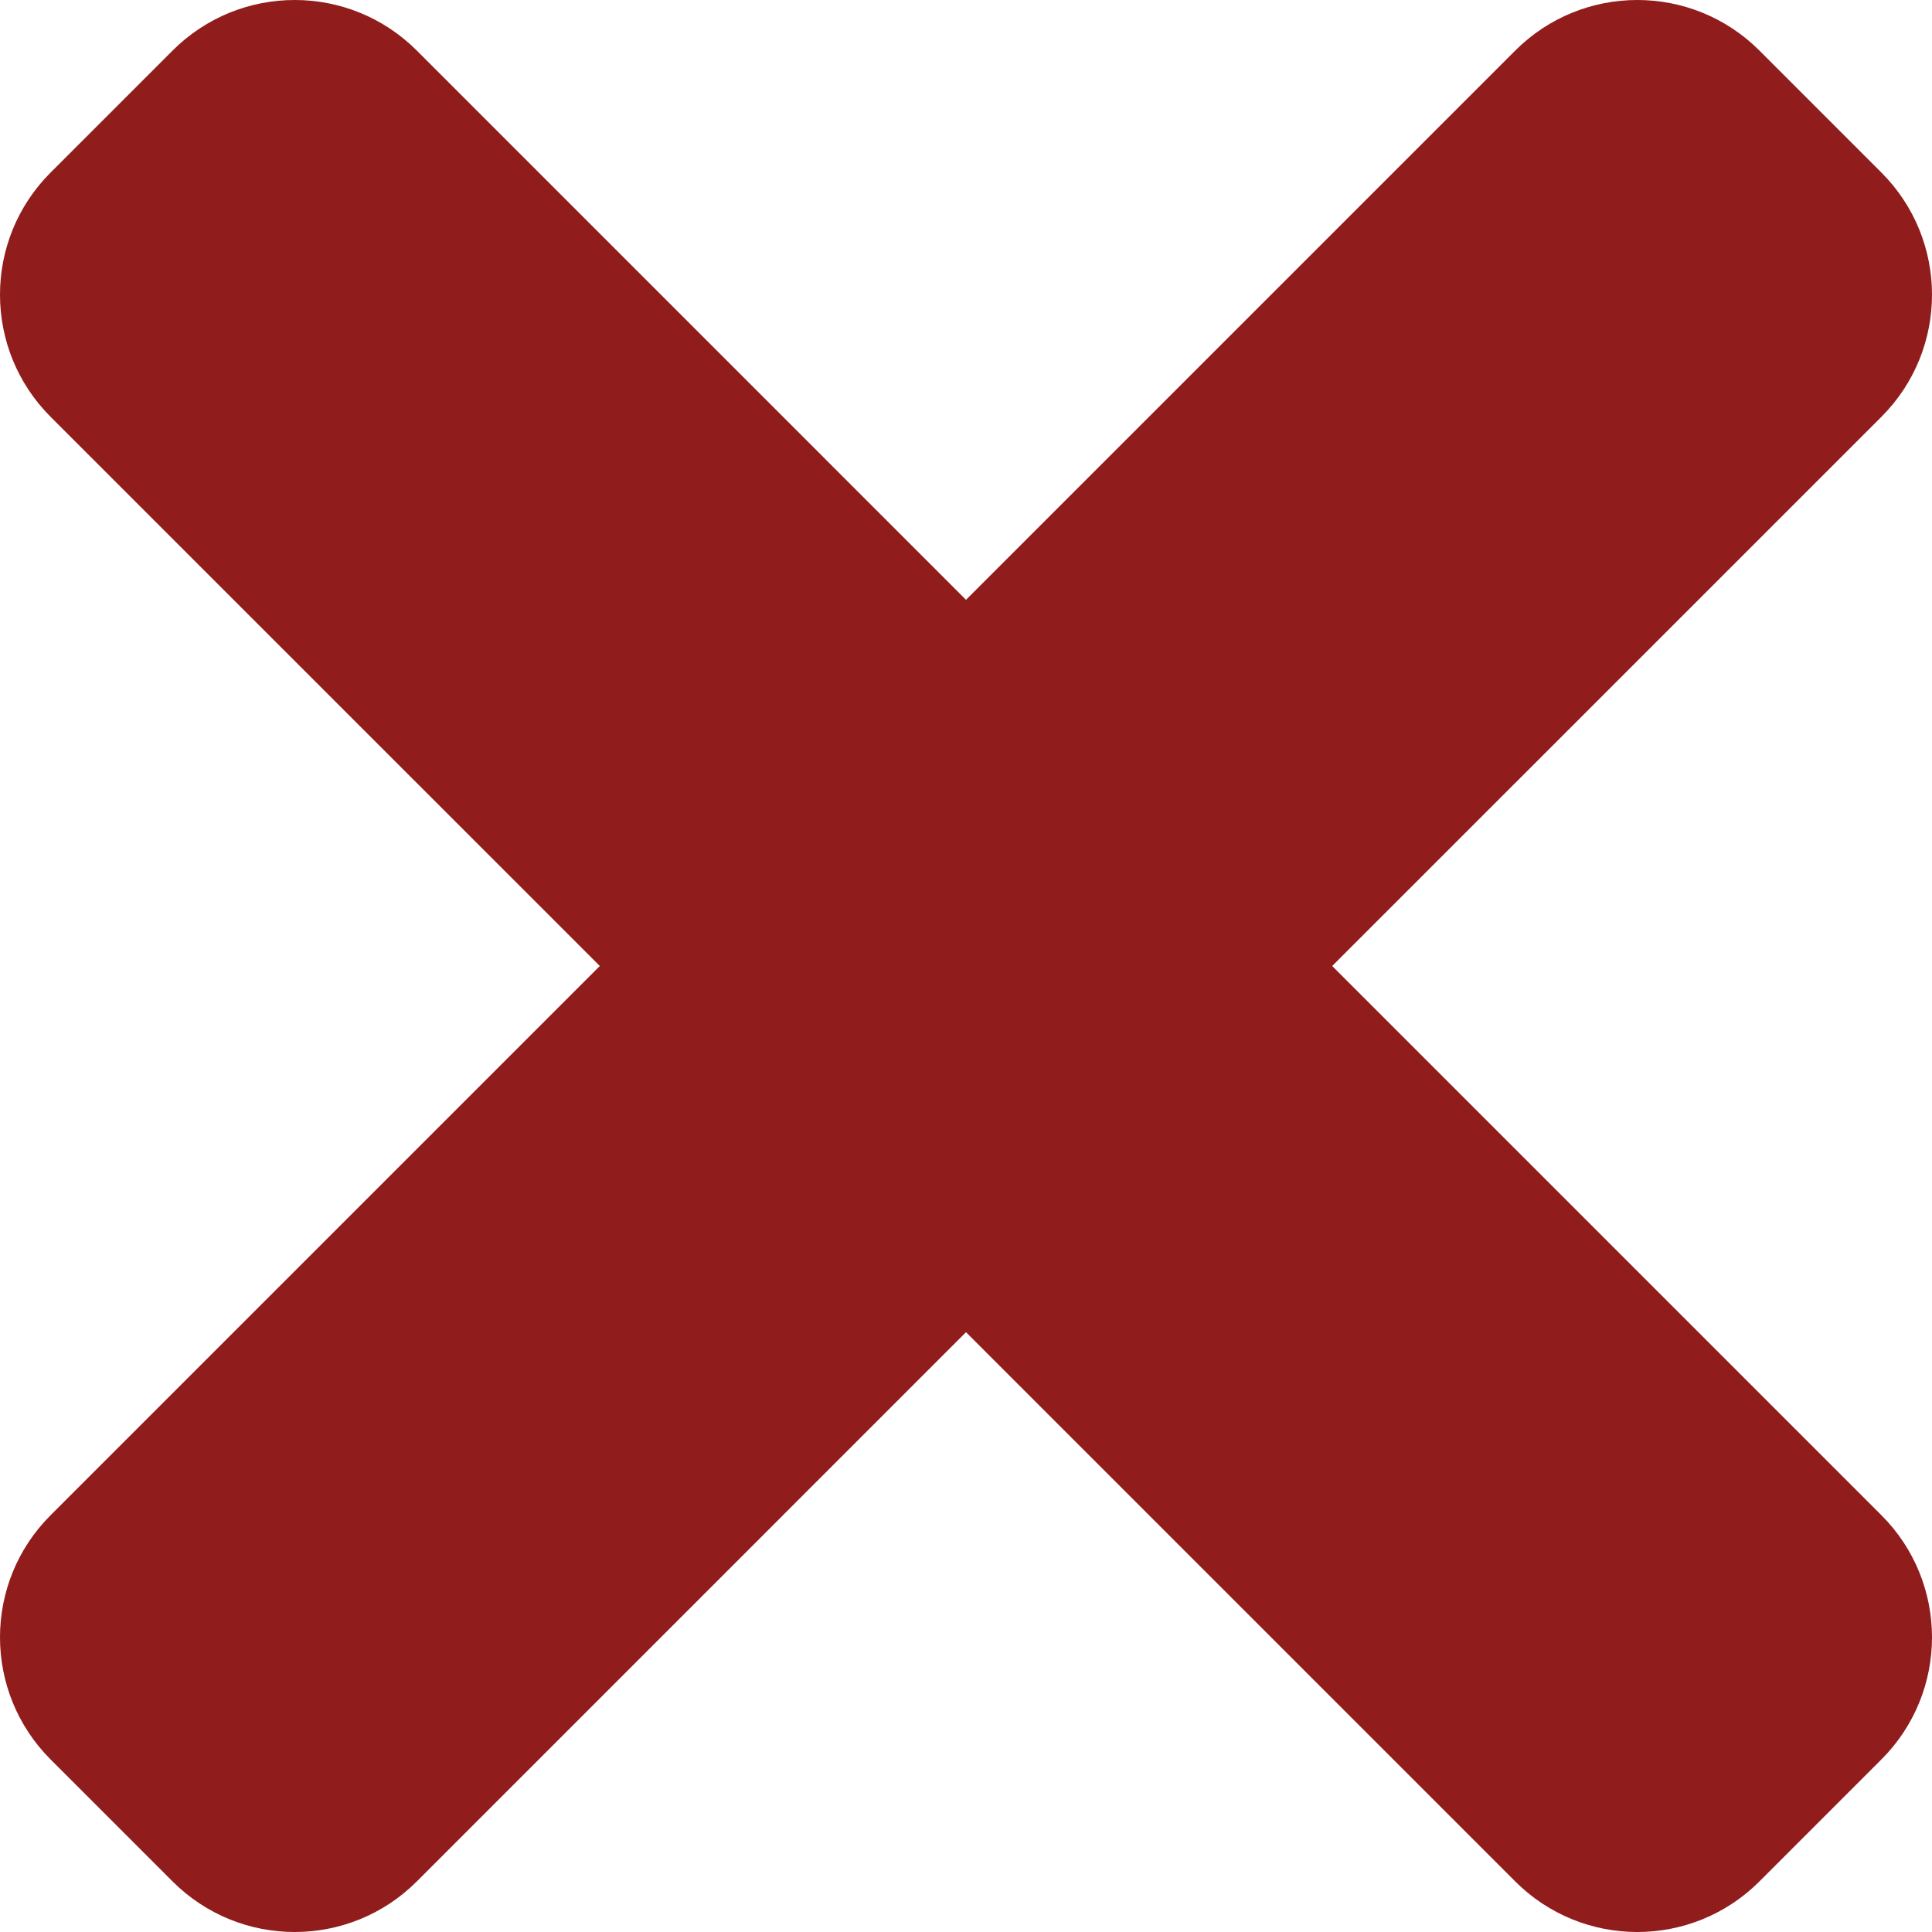
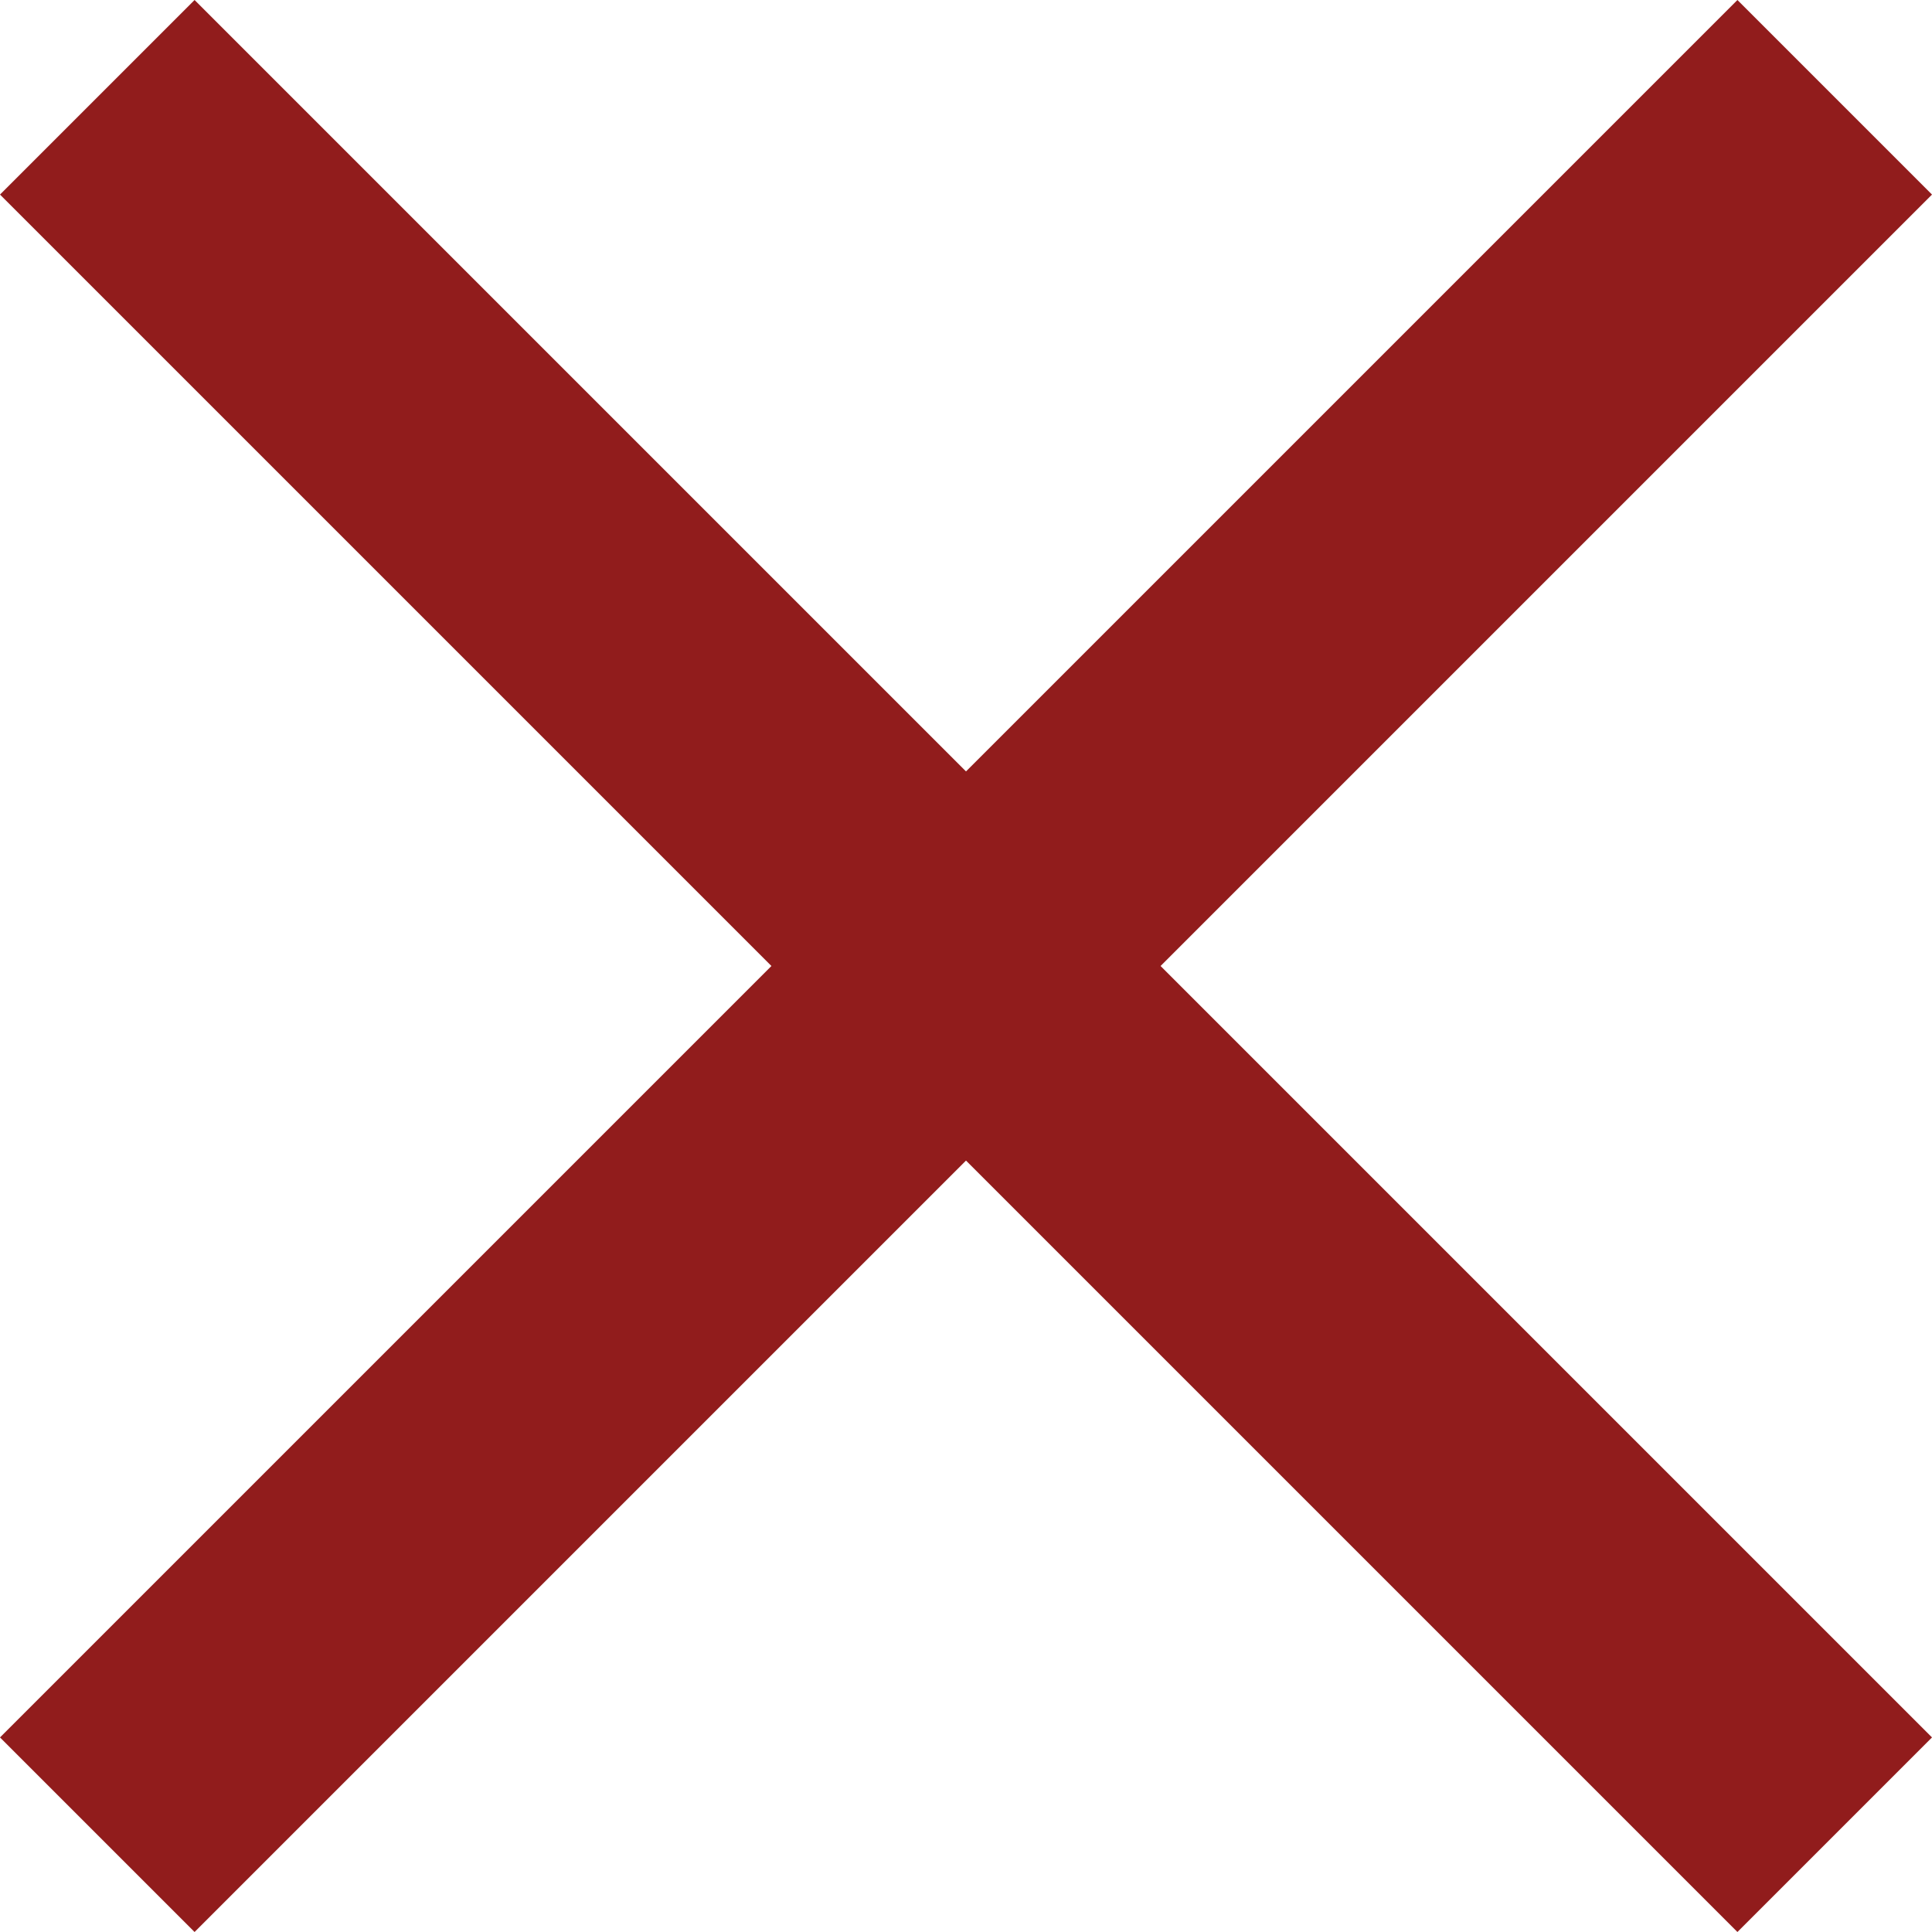
- <svg xmlns="http://www.w3.org/2000/svg" width="15" height="15" viewBox="0 0 50 50" fill="none">
-   <path d="M34.477 25L48.692 10.786C50.436 9.041 50.436 6.213 48.692 4.467L45.533 1.308C43.788 -0.436 40.96 -0.436 39.215 1.308L25 15.523L10.786 1.308C9.041 -0.436 6.213 -0.436 4.467 1.308L1.308 4.467C-0.436 6.212 -0.436 9.04 1.308 10.786L15.523 25L1.308 39.215C-0.436 40.959 -0.436 43.787 1.308 45.533L4.467 48.692C6.212 50.436 9.041 50.436 10.786 48.692L25 34.477L39.215 48.692C40.959 50.436 43.788 50.436 45.533 48.692L48.692 45.533C50.436 43.788 50.436 40.96 48.692 39.215L34.477 25Z" fill="#901C1C" />
+ <svg xmlns="http://www.w3.org/2000/svg" width="42" height="42" viewBox="0 0 42 42" fill="none">
+   <path d="M42 4.23L37.77 0L21 16.77L4.23 0L0 4.23L16.77 21L0 37.77L4.23 42L21 25.23L37.77 42L42 37.77L25.23 21L42 4.23Z" fill="#911C1C" />
</svg>
